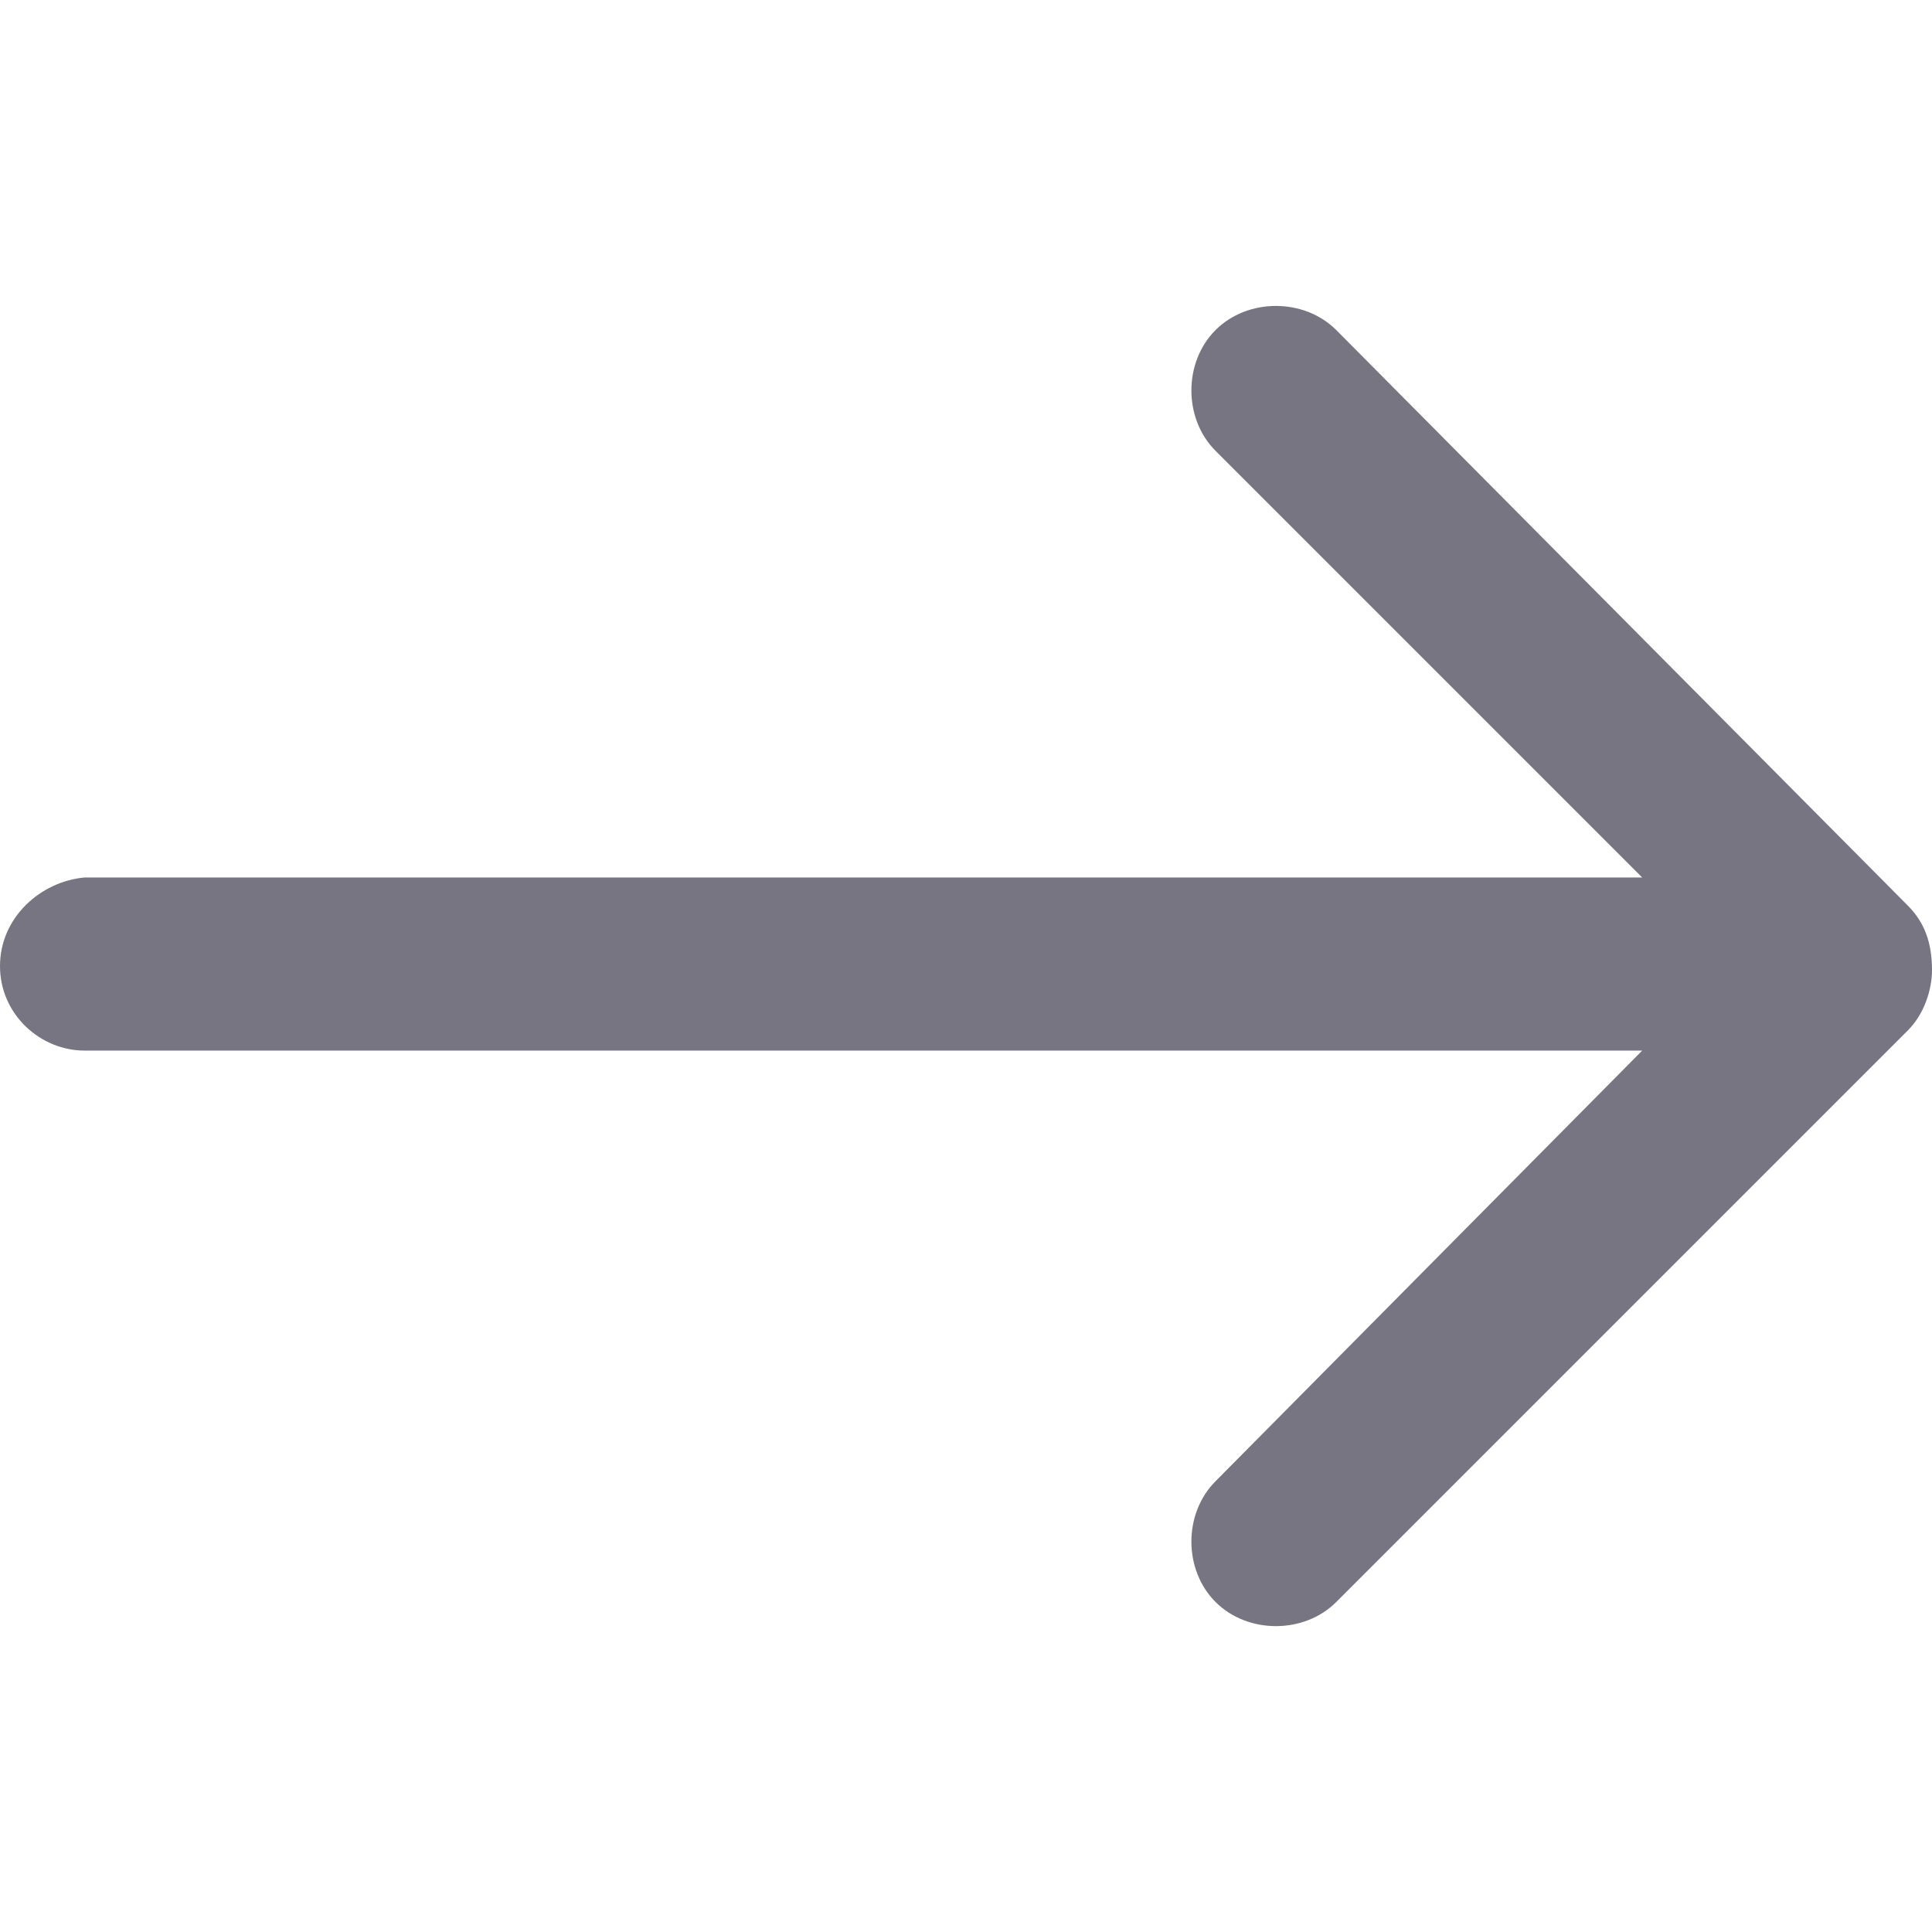
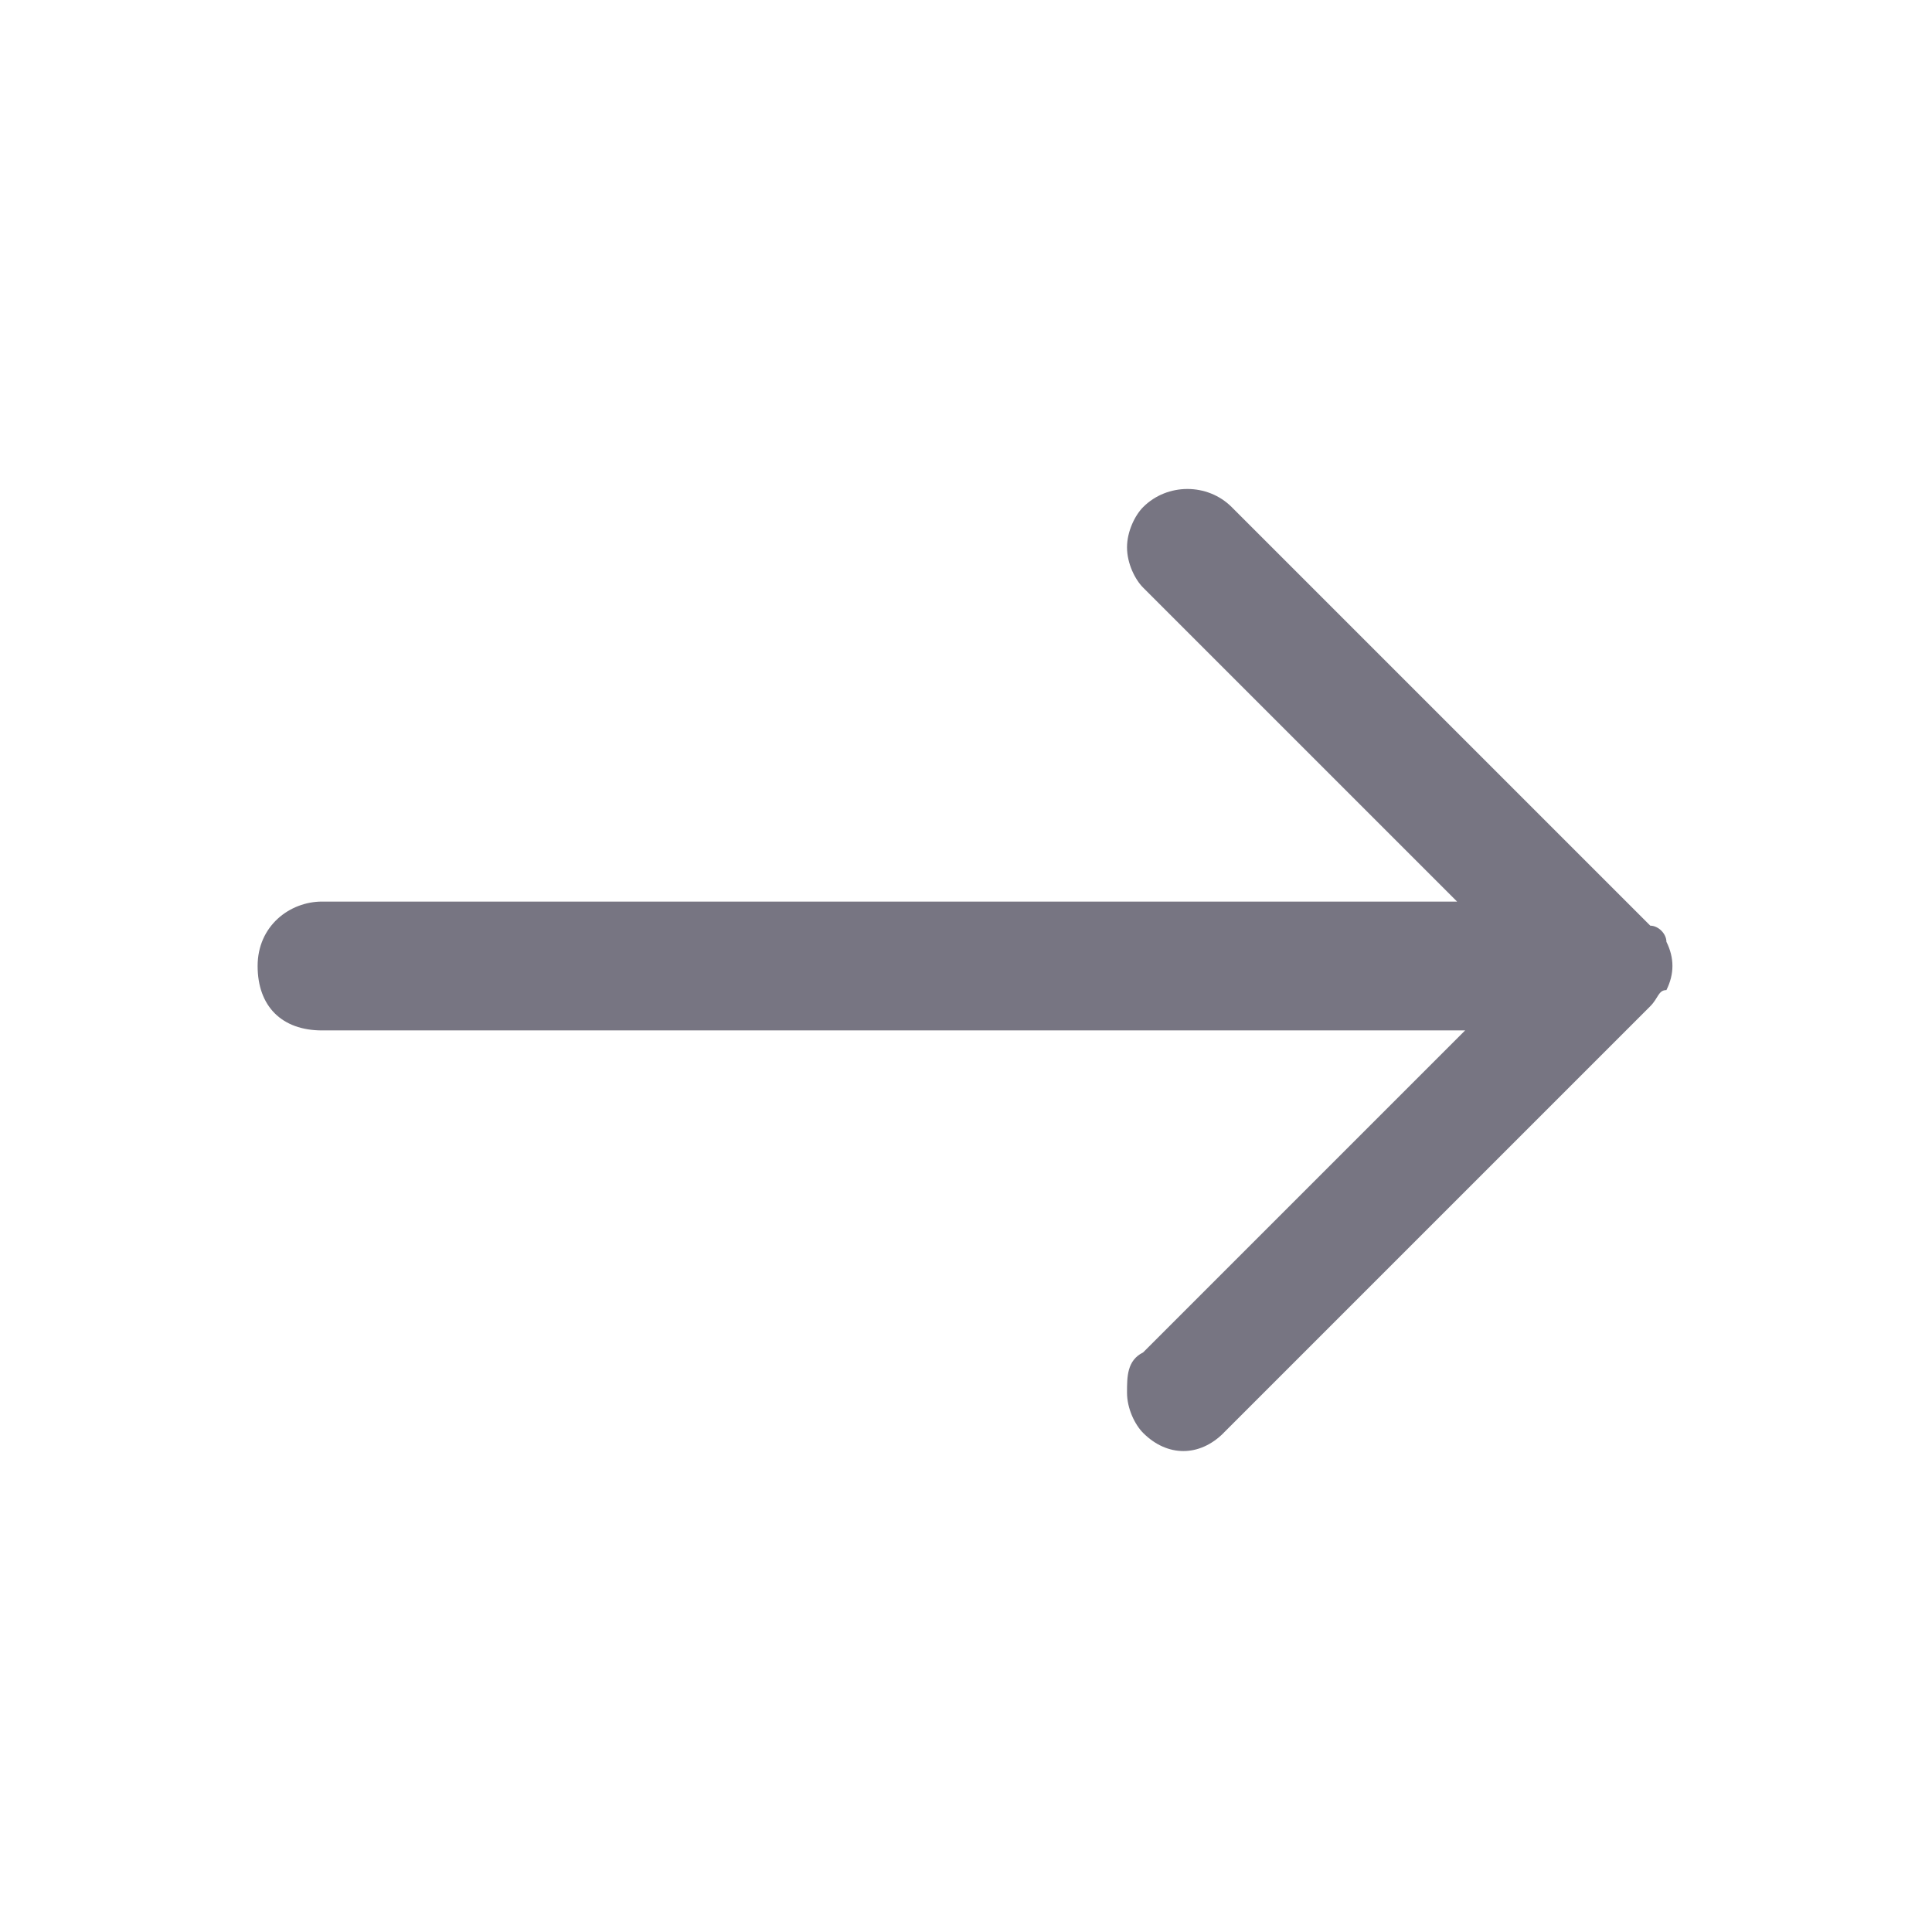
<svg xmlns="http://www.w3.org/2000/svg" version="1.1" width="32" height="32" viewBox="0 0 32 32">
-   <path fill="#777582" d="M31.6 15l-9.467-9.533c-0.533-0.533-1.467-0.533-2 0s-0.533 1.467 0 2l7.067 7.067h-25.8c-0.733 0.067-1.4 0.667-1.4 1.467s0.667 1.4 1.4 1.4h25.8l-7.067 7.133c-0.533 0.533-0.533 1.467 0 2v0c0.533 0.533 1.467 0.533 2 0l9.467-9.467c0.267-0.267 0.4-0.667 0.4-1 0-0.467-0.133-0.8-0.4-1.067z" />
+   <path fill="#777582" d="M20.267 23.733l7.067-7.067c0.133-0.133 0.133-0.267 0.267-0.267 0.133-0.267 0.133-0.533 0-0.8 0-0.133-0.133-0.267-0.267-0.267l-6.933-6.933c-0.4-0.4-1.067-0.4-1.467 0-0.133 0.133-0.267 0.4-0.267 0.667s0.133 0.533 0.267 0.667l5.2 5.2h-18.8c-0.533 0-1.067 0.4-1.067 1.067s0.4 1.067 1.067 1.067h18.933l-5.333 5.333c-0.267 0.133-0.267 0.4-0.267 0.667s0.133 0.533 0.267 0.667c0.4 0.4 0.933 0.4 1.333 0z" />
</svg>
